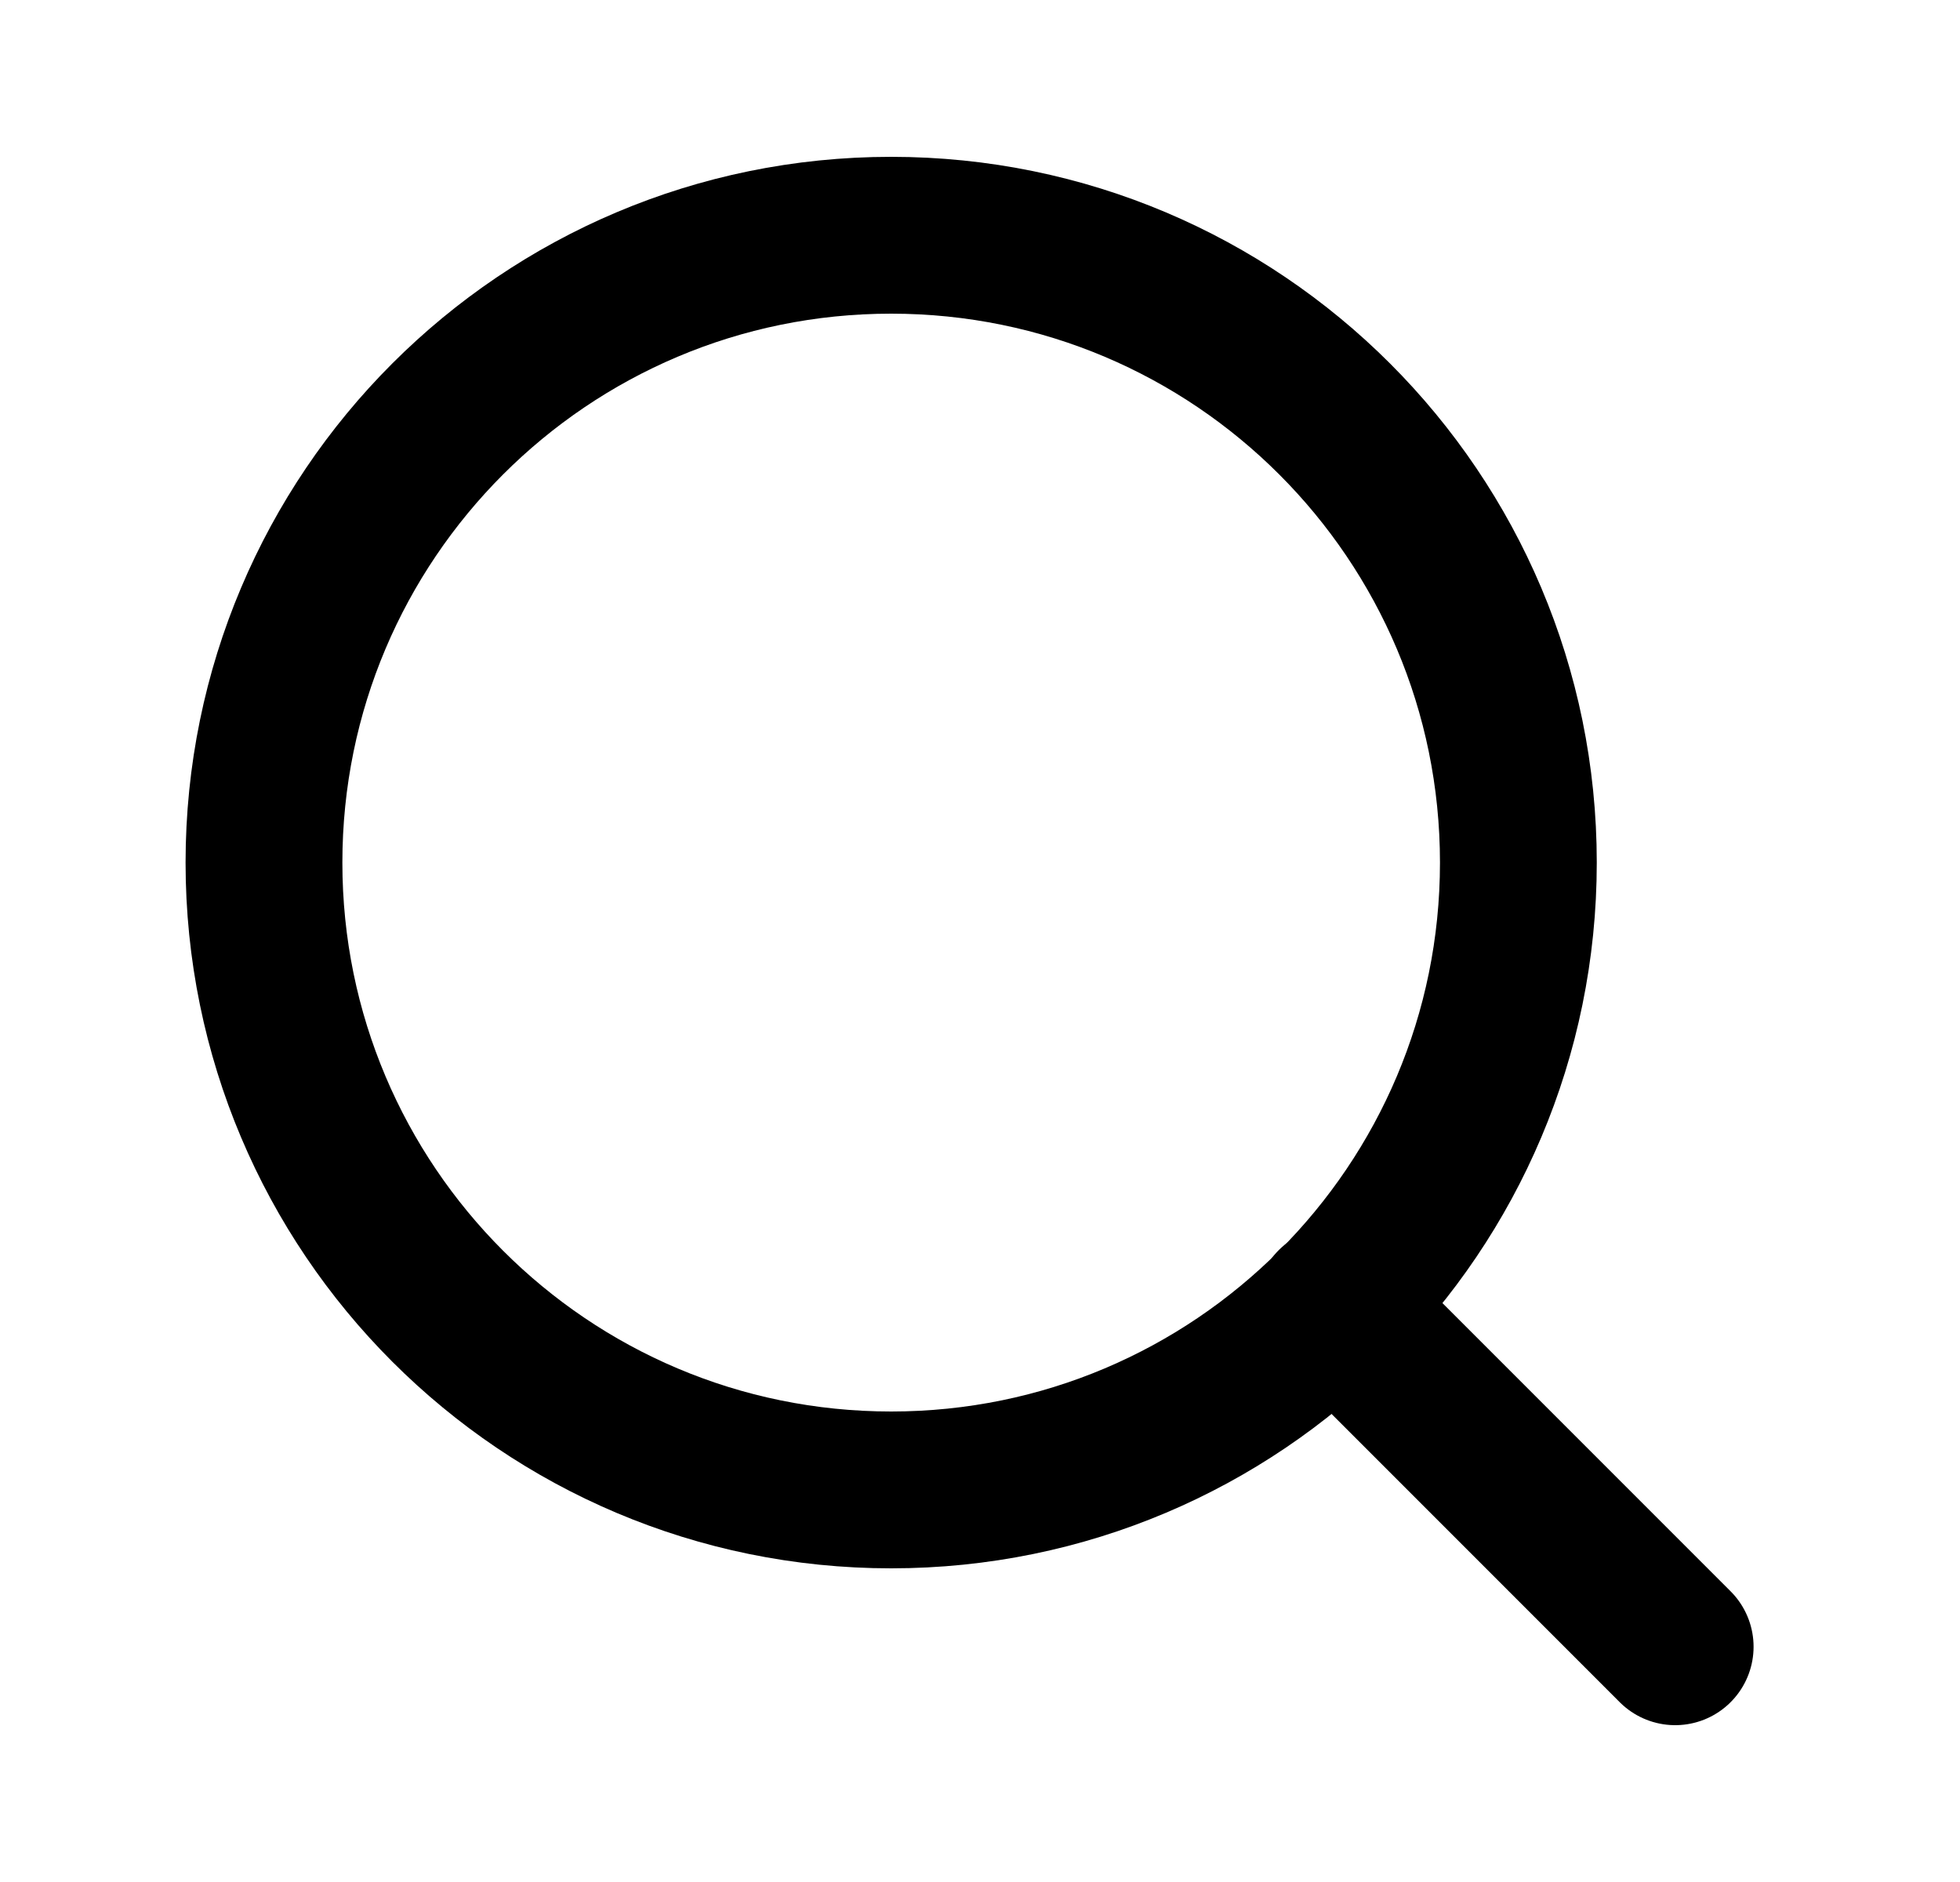
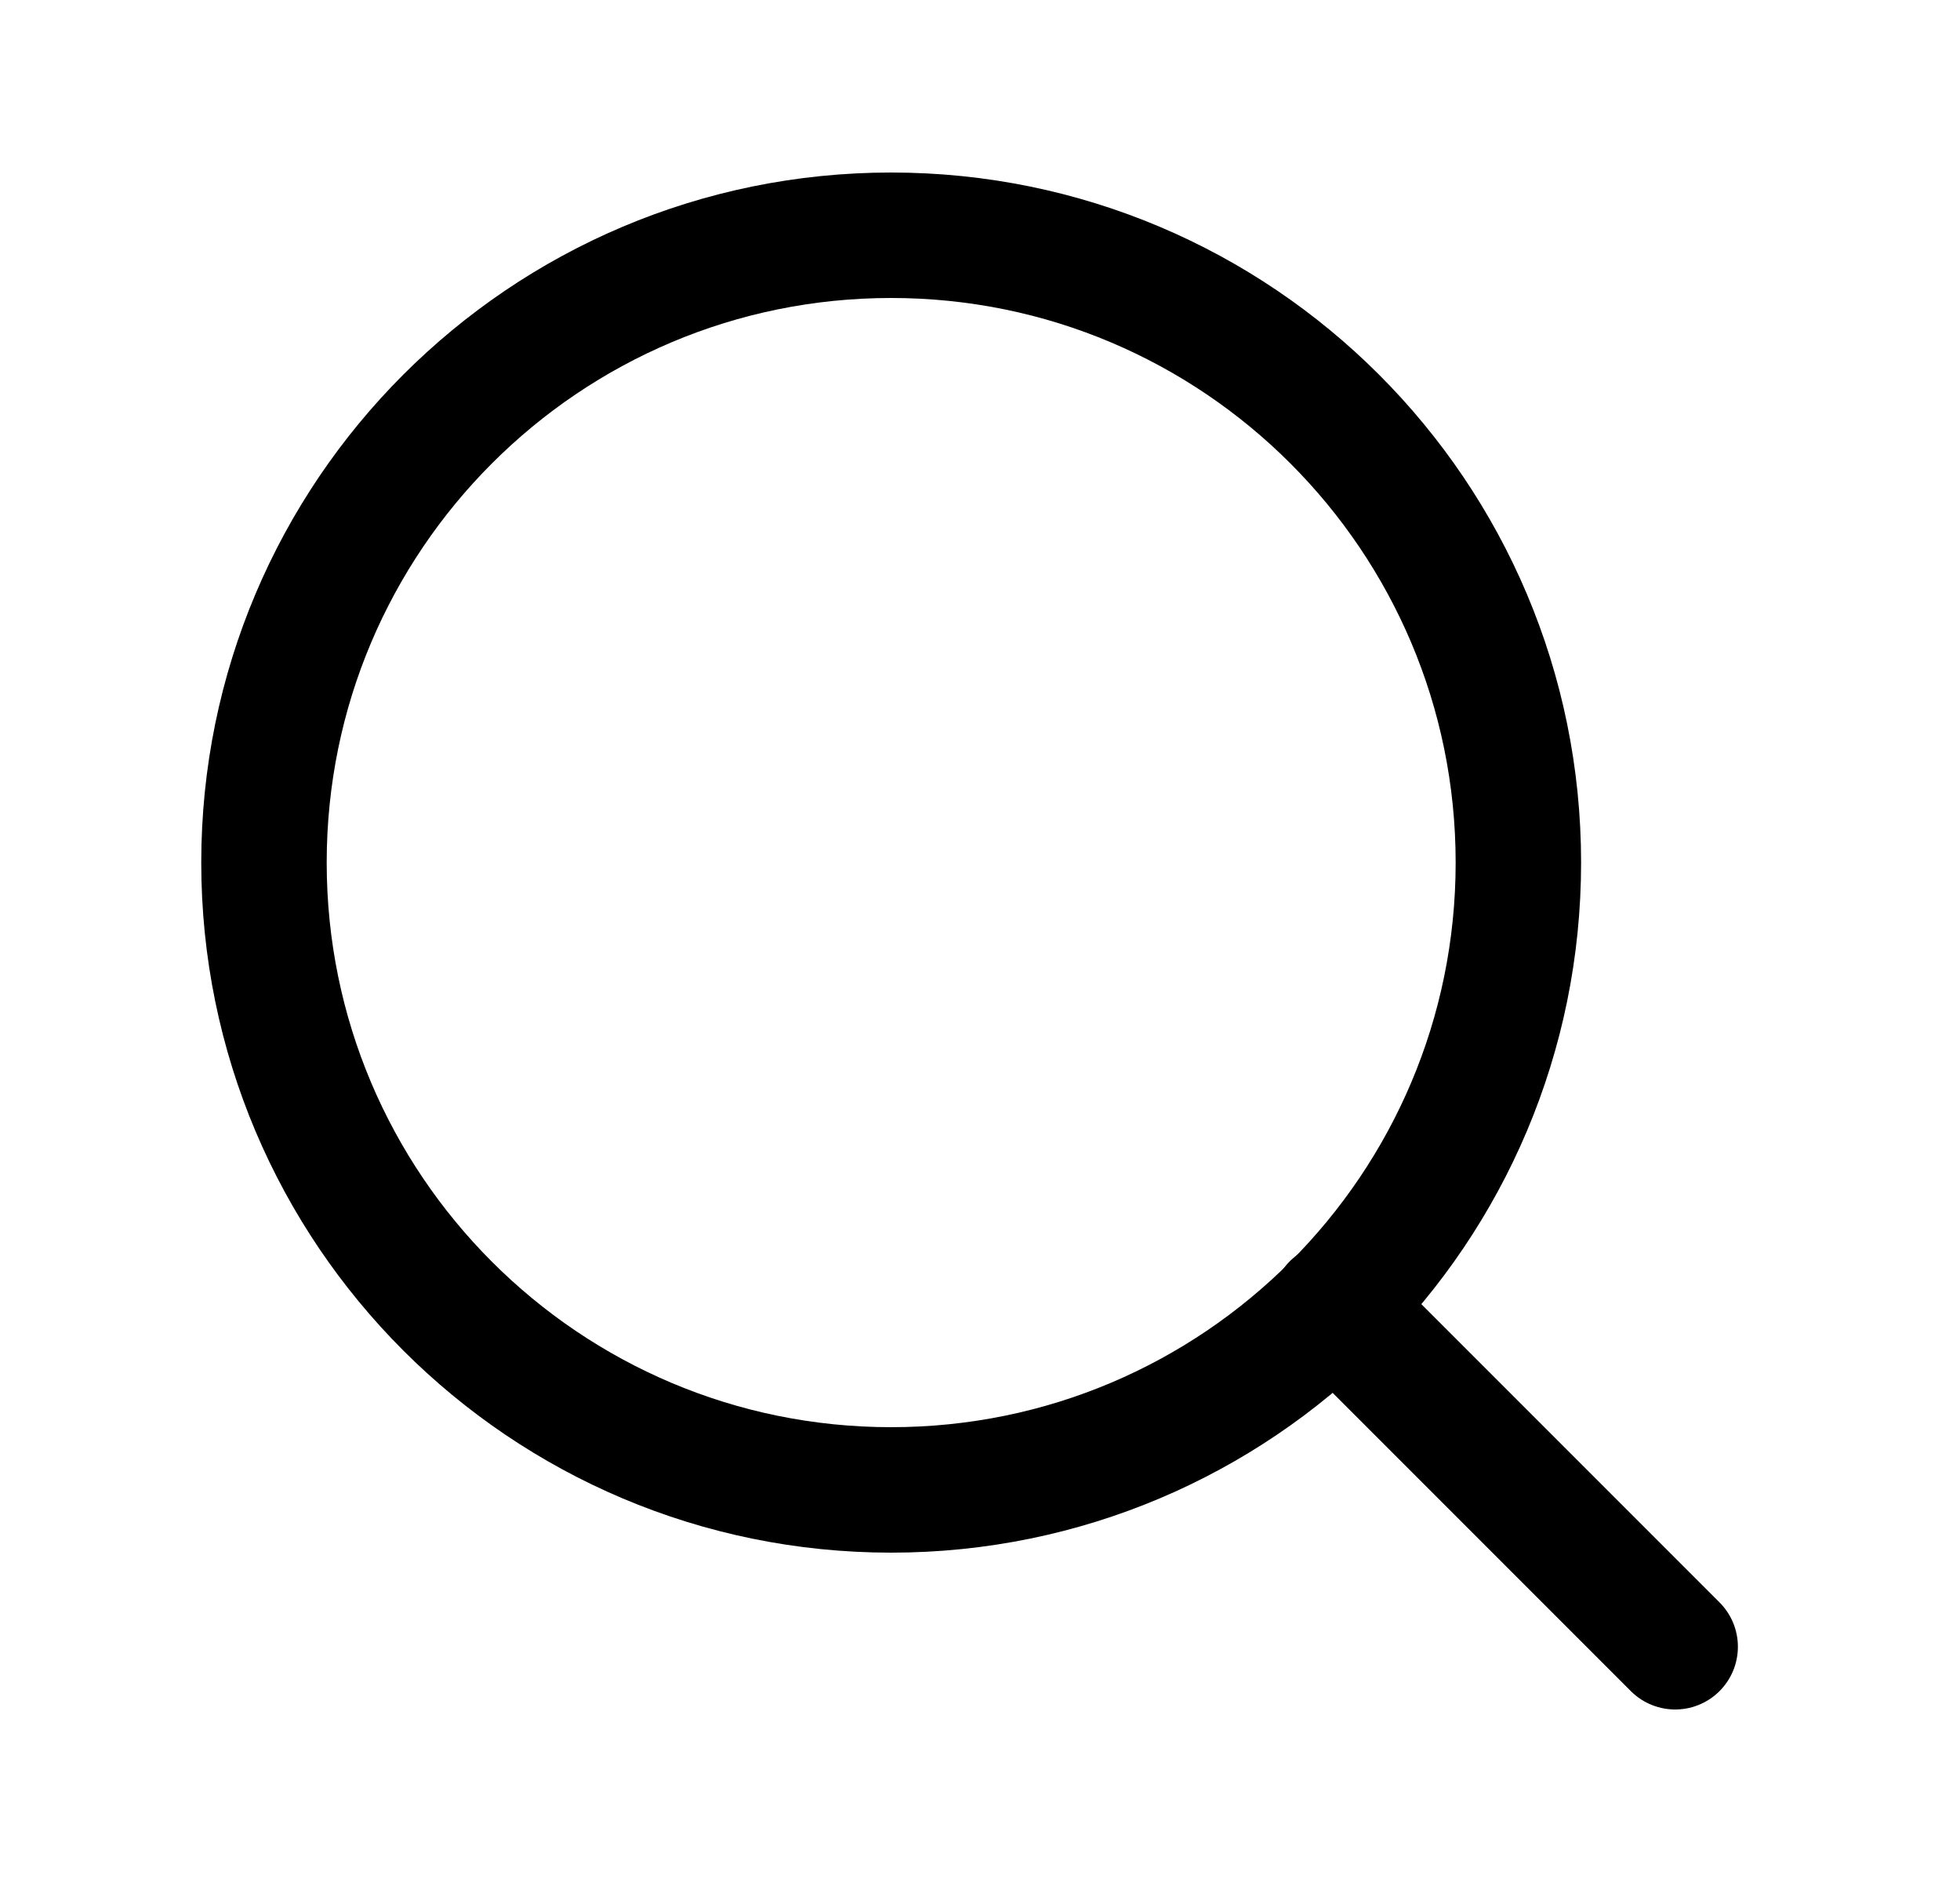
<svg xmlns="http://www.w3.org/2000/svg" width="25" height="24" viewBox="0 0 25 24" fill="none">
-   <path d="M11.367 19C15.785 19 19.367 15.418 19.367 11C19.367 6.582 15.785 3 11.367 3C6.948 3 3.367 6.582 3.367 11C3.367 15.418 6.948 19 11.367 19Z" stroke="currentColor" stroke-width="2" stroke-linecap="round" stroke-linejoin="round" />
-   <path d="M21.367 21L17.017 16.65" stroke="currentColor" stroke-width="2" stroke-linecap="round" stroke-linejoin="round" />
+   <path d="M11.367 19C15.785 19 19.367 15.418 19.367 11C19.367 6.582 15.785 3 11.367 3C6.948 3 3.367 6.582 3.367 11C3.367 15.418 6.948 19 11.367 19Z" stroke="currentColor" vector-effect="non-scaling-stroke" stroke-width="1.6" stroke-linecap="round" stroke-linejoin="round" />
+   <path d="M21.367 21L17.017 16.65" stroke="currentColor" vector-effect="non-scaling-stroke" stroke-width="1.6" stroke-linecap="round" stroke-linejoin="round" />
</svg>
